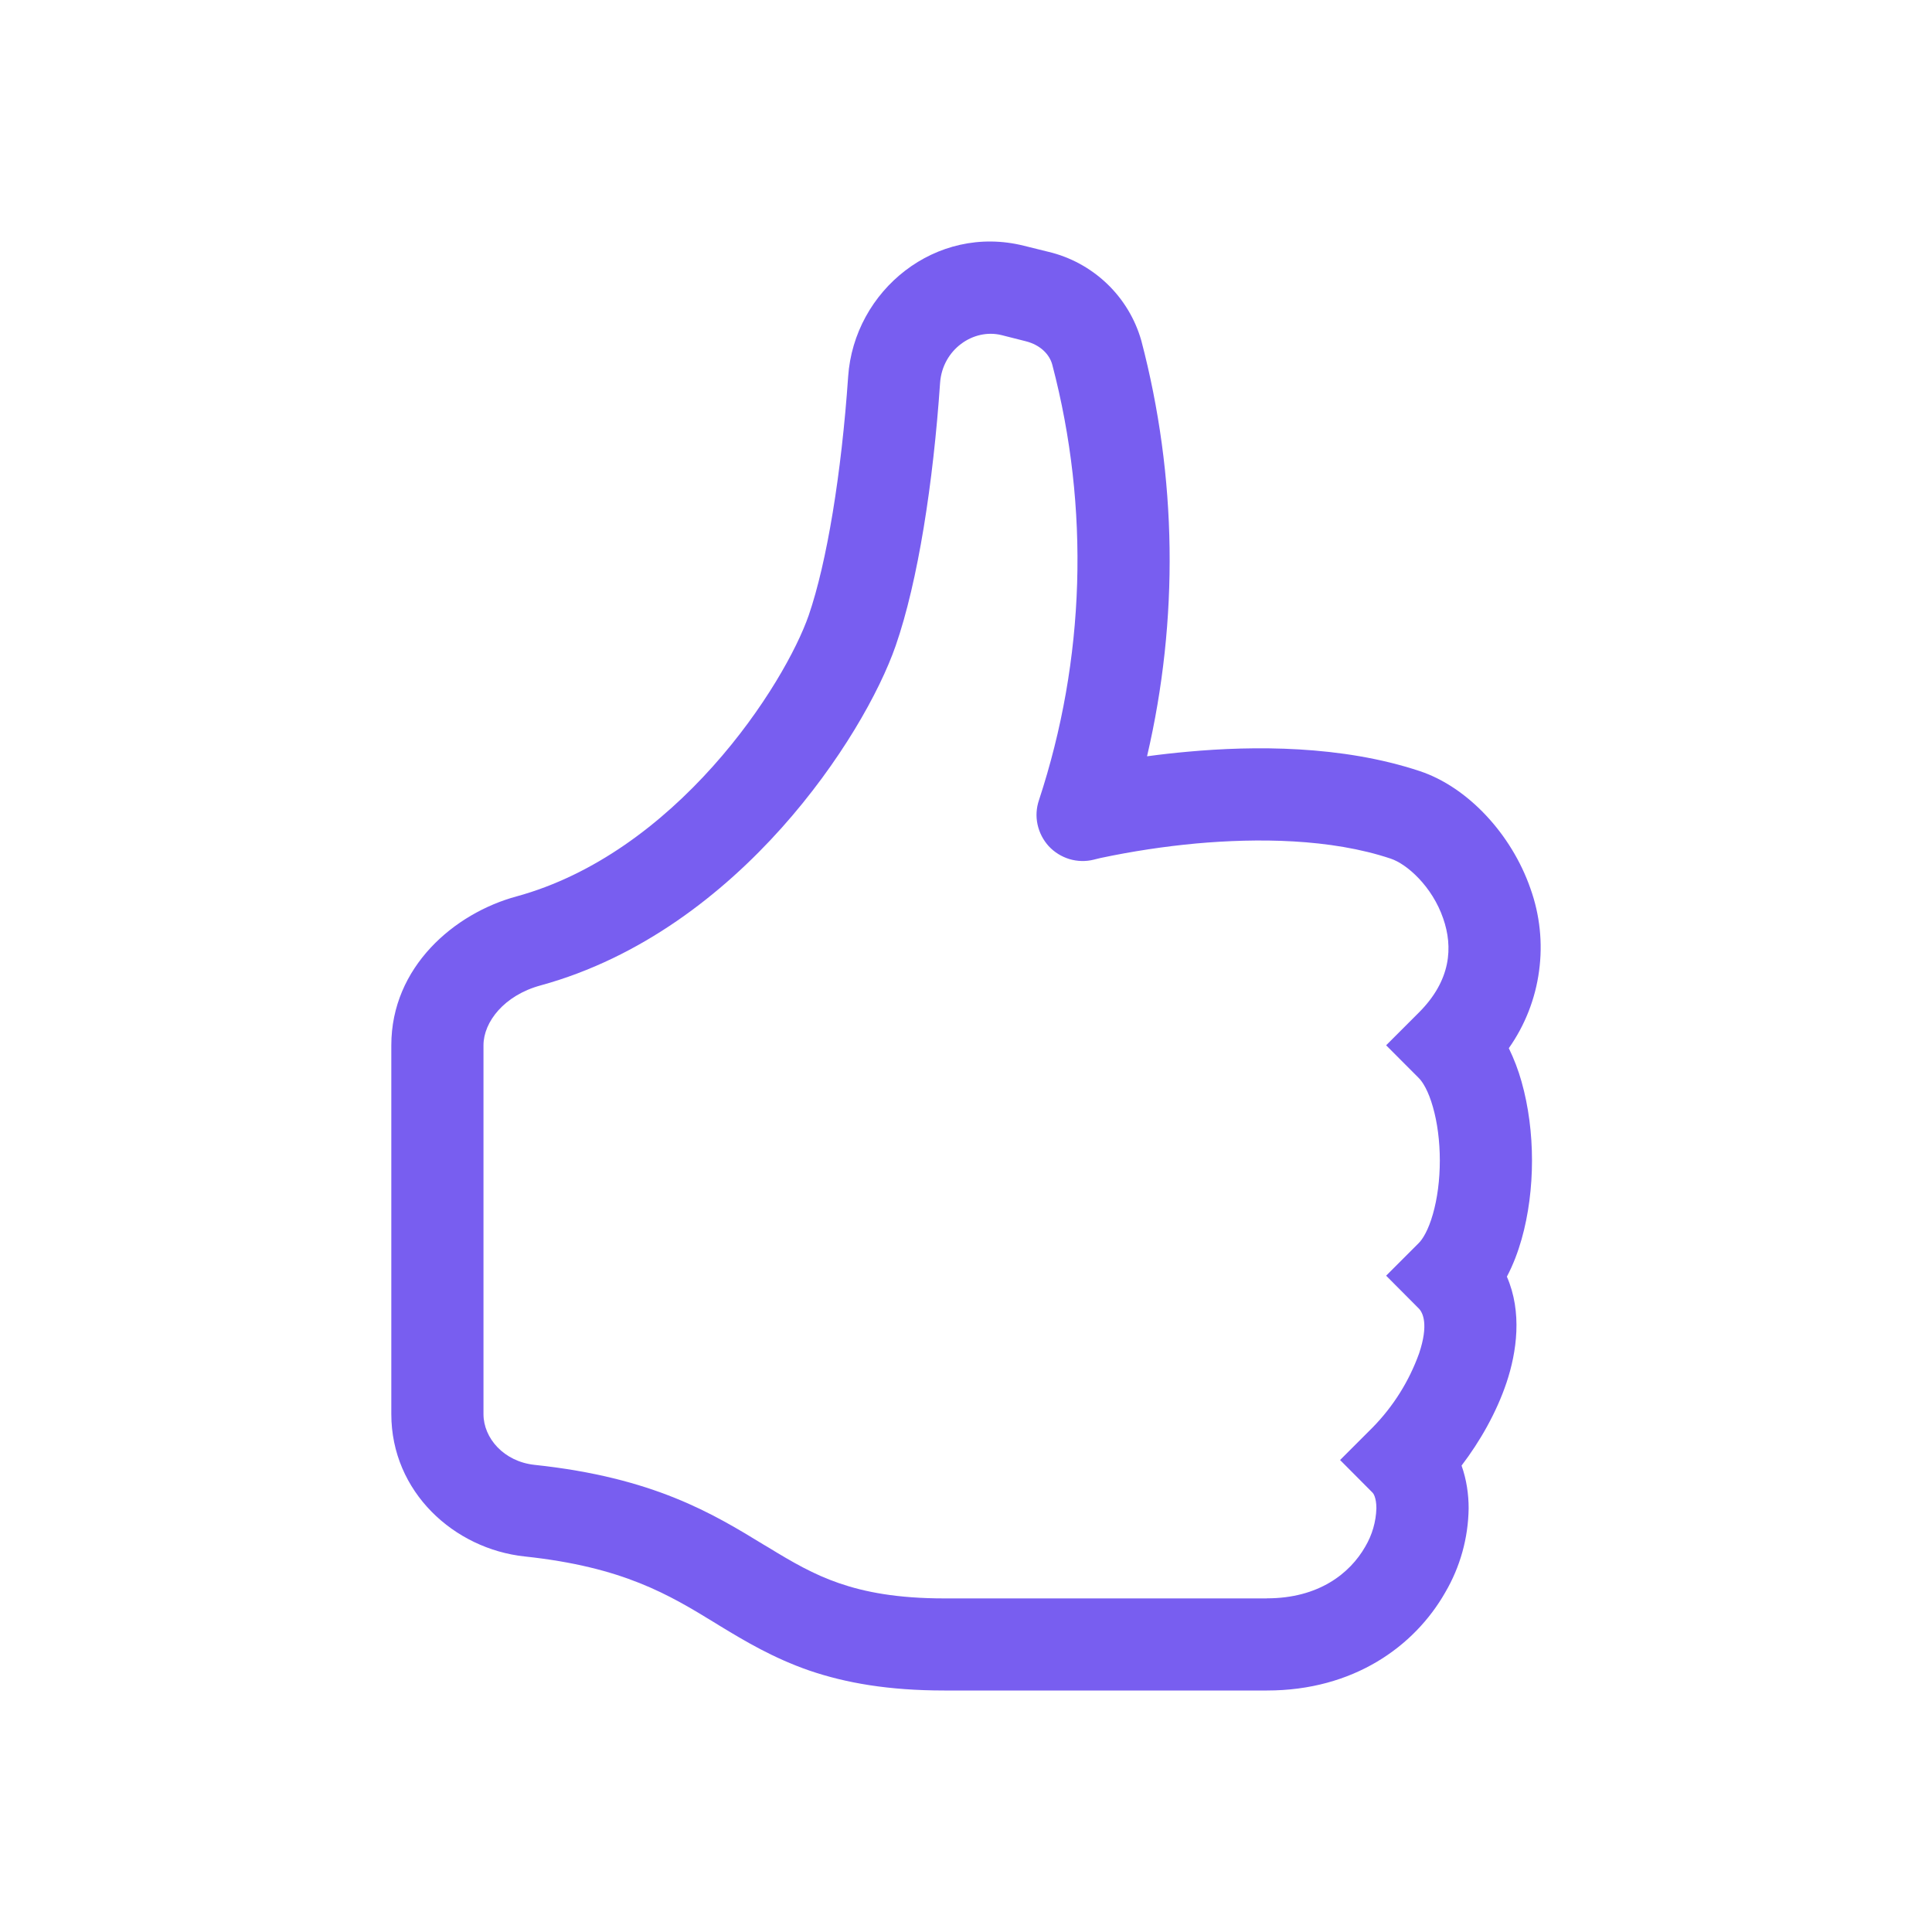
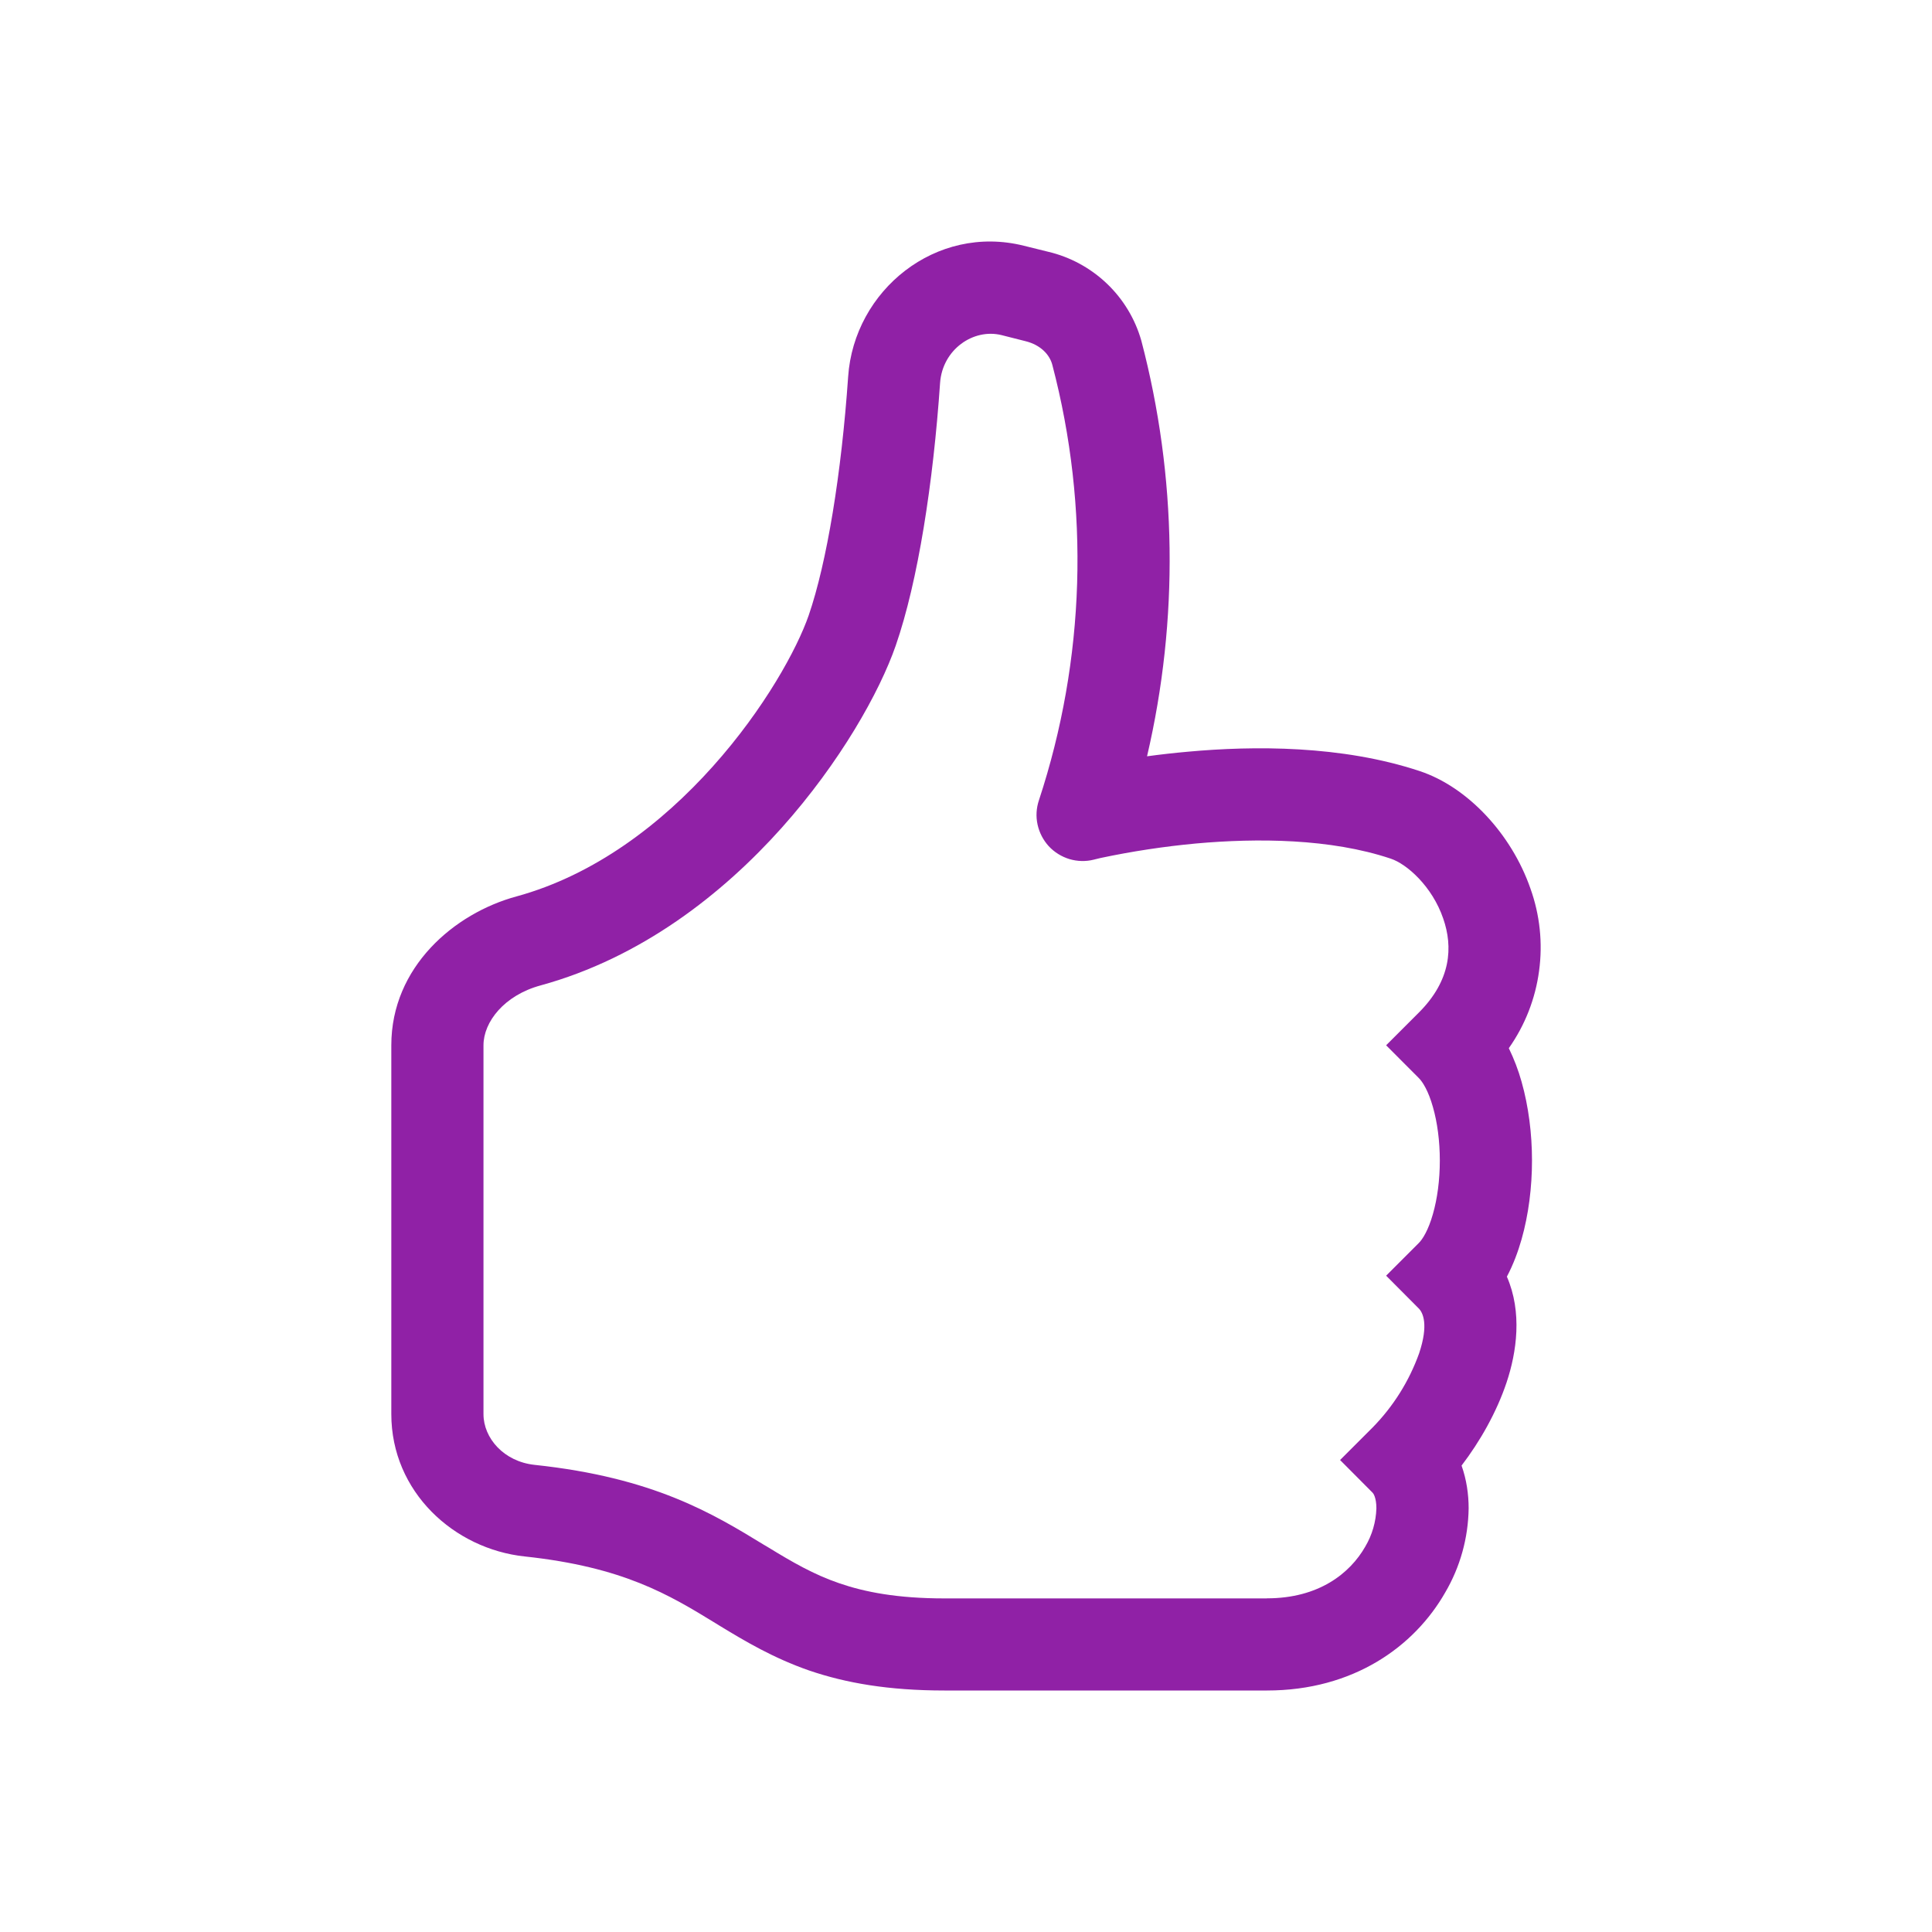
<svg xmlns="http://www.w3.org/2000/svg" width="24" height="24" viewBox="0 0 24 24" fill="none">
-   <path d="M12.72 3.053C11.626 2.779 10.609 3.607 10.536 4.679C10.453 5.882 10.272 6.987 10.046 7.644C9.903 8.057 9.497 8.804 8.855 9.521C8.217 10.234 7.387 10.87 6.415 11.136C5.645 11.345 4.861 12.011 4.861 12.985V17.566C4.861 18.534 5.642 19.242 6.519 19.335C7.744 19.466 8.31 19.81 8.887 20.163L8.942 20.197C9.253 20.386 9.604 20.596 10.053 20.752C10.507 20.907 11.038 21 11.731 21H15.739C16.812 21 17.57 20.454 17.953 19.782C18.139 19.465 18.239 19.105 18.244 18.737C18.244 18.563 18.218 18.38 18.156 18.206C18.386 17.905 18.591 17.544 18.715 17.174C18.841 16.797 18.912 16.302 18.719 15.859C18.798 15.71 18.857 15.551 18.901 15.397C18.989 15.088 19.031 14.747 19.031 14.416C19.031 14.086 18.989 13.746 18.901 13.436C18.861 13.293 18.808 13.155 18.743 13.021C18.944 12.736 19.073 12.407 19.119 12.061C19.166 11.716 19.129 11.364 19.011 11.036C18.775 10.358 18.23 9.776 17.637 9.579C16.667 9.257 15.573 9.263 14.756 9.338C14.587 9.353 14.418 9.372 14.249 9.395C14.646 7.694 14.622 5.922 14.178 4.232C14.101 3.961 13.953 3.716 13.749 3.522C13.545 3.328 13.293 3.191 13.019 3.127L12.72 3.053ZM15.739 19.856H11.731C11.147 19.856 10.743 19.777 10.426 19.668C10.104 19.557 9.846 19.407 9.537 19.218L9.491 19.191C8.856 18.803 8.12 18.354 6.64 18.197C6.259 18.156 6.006 17.865 6.006 17.567V12.985C6.006 12.694 6.265 12.363 6.716 12.241C7.97 11.897 8.98 11.1 9.709 10.285C10.436 9.472 10.927 8.596 11.127 8.02C11.405 7.218 11.593 5.995 11.678 4.757C11.707 4.342 12.091 4.076 12.442 4.163L12.742 4.239C12.925 4.285 13.038 4.403 13.072 4.531C13.54 6.313 13.482 8.192 12.906 9.941C12.873 10.039 12.867 10.143 12.889 10.243C12.911 10.344 12.959 10.436 13.028 10.512C13.098 10.587 13.187 10.642 13.285 10.672C13.383 10.701 13.488 10.704 13.587 10.679L13.591 10.678L13.607 10.674L13.673 10.658C14.065 10.575 14.461 10.515 14.859 10.478C15.618 10.41 16.528 10.416 17.275 10.666C17.476 10.732 17.791 11.01 17.928 11.41C18.051 11.763 18.028 12.178 17.623 12.581L17.219 12.985L17.623 13.39C17.673 13.439 17.744 13.552 17.8 13.751C17.855 13.942 17.886 14.175 17.886 14.416C17.886 14.659 17.855 14.89 17.8 15.082C17.743 15.282 17.673 15.394 17.623 15.443L17.219 15.847L17.623 16.253C17.677 16.306 17.748 16.455 17.629 16.811C17.505 17.157 17.308 17.471 17.051 17.733L16.647 18.137L17.051 18.543C17.058 18.549 17.098 18.6 17.098 18.737C17.093 18.905 17.045 19.069 16.959 19.214C16.77 19.544 16.383 19.855 15.739 19.855V19.856Z" fill="#785EF0" />
+   <path d="M12.72 3.053C11.626 2.779 10.609 3.607 10.536 4.679C10.453 5.882 10.272 6.987 10.046 7.644C9.903 8.057 9.497 8.804 8.855 9.521C8.217 10.234 7.387 10.87 6.415 11.136C5.645 11.345 4.861 12.011 4.861 12.985V17.566C4.861 18.534 5.642 19.242 6.519 19.335C7.744 19.466 8.31 19.81 8.887 20.163L8.942 20.197C9.253 20.386 9.604 20.596 10.053 20.752C10.507 20.907 11.038 21 11.731 21H15.739C16.812 21 17.57 20.454 17.953 19.782C18.139 19.465 18.239 19.105 18.244 18.737C18.244 18.563 18.218 18.38 18.156 18.206C18.386 17.905 18.591 17.544 18.715 17.174C18.841 16.797 18.912 16.302 18.719 15.859C18.798 15.71 18.857 15.551 18.901 15.397C18.989 15.088 19.031 14.747 19.031 14.416C19.031 14.086 18.989 13.746 18.901 13.436C18.861 13.293 18.808 13.155 18.743 13.021C18.944 12.736 19.073 12.407 19.119 12.061C19.166 11.716 19.129 11.364 19.011 11.036C18.775 10.358 18.23 9.776 17.637 9.579C16.667 9.257 15.573 9.263 14.756 9.338C14.587 9.353 14.418 9.372 14.249 9.395C14.646 7.694 14.622 5.922 14.178 4.232C14.101 3.961 13.953 3.716 13.749 3.522C13.545 3.328 13.293 3.191 13.019 3.127L12.72 3.053ZM15.739 19.856H11.731C11.147 19.856 10.743 19.777 10.426 19.668C10.104 19.557 9.846 19.407 9.537 19.218L9.491 19.191C8.856 18.803 8.12 18.354 6.64 18.197C6.259 18.156 6.006 17.865 6.006 17.567V12.985C6.006 12.694 6.265 12.363 6.716 12.241C7.97 11.897 8.98 11.1 9.709 10.285C10.436 9.472 10.927 8.596 11.127 8.02C11.405 7.218 11.593 5.995 11.678 4.757C11.707 4.342 12.091 4.076 12.442 4.163L12.742 4.239C12.925 4.285 13.038 4.403 13.072 4.531C13.54 6.313 13.482 8.192 12.906 9.941C12.873 10.039 12.867 10.143 12.889 10.243C12.911 10.344 12.959 10.436 13.028 10.512C13.098 10.587 13.187 10.642 13.285 10.672C13.383 10.701 13.488 10.704 13.587 10.679L13.591 10.678L13.607 10.674L13.673 10.658C14.065 10.575 14.461 10.515 14.859 10.478C15.618 10.41 16.528 10.416 17.275 10.666C17.476 10.732 17.791 11.01 17.928 11.41C18.051 11.763 18.028 12.178 17.623 12.581L17.219 12.985L17.623 13.39C17.673 13.439 17.744 13.552 17.8 13.751C17.855 13.942 17.886 14.175 17.886 14.416C17.886 14.659 17.855 14.89 17.8 15.082C17.743 15.282 17.673 15.394 17.623 15.443L17.219 15.847L17.623 16.253C17.677 16.306 17.748 16.455 17.629 16.811C17.505 17.157 17.308 17.471 17.051 17.733L16.647 18.137L17.051 18.543C17.058 18.549 17.098 18.6 17.098 18.737C17.093 18.905 17.045 19.069 16.959 19.214C16.77 19.544 16.383 19.855 15.739 19.855V19.856Z" fill="#9021a6" />
</svg>
